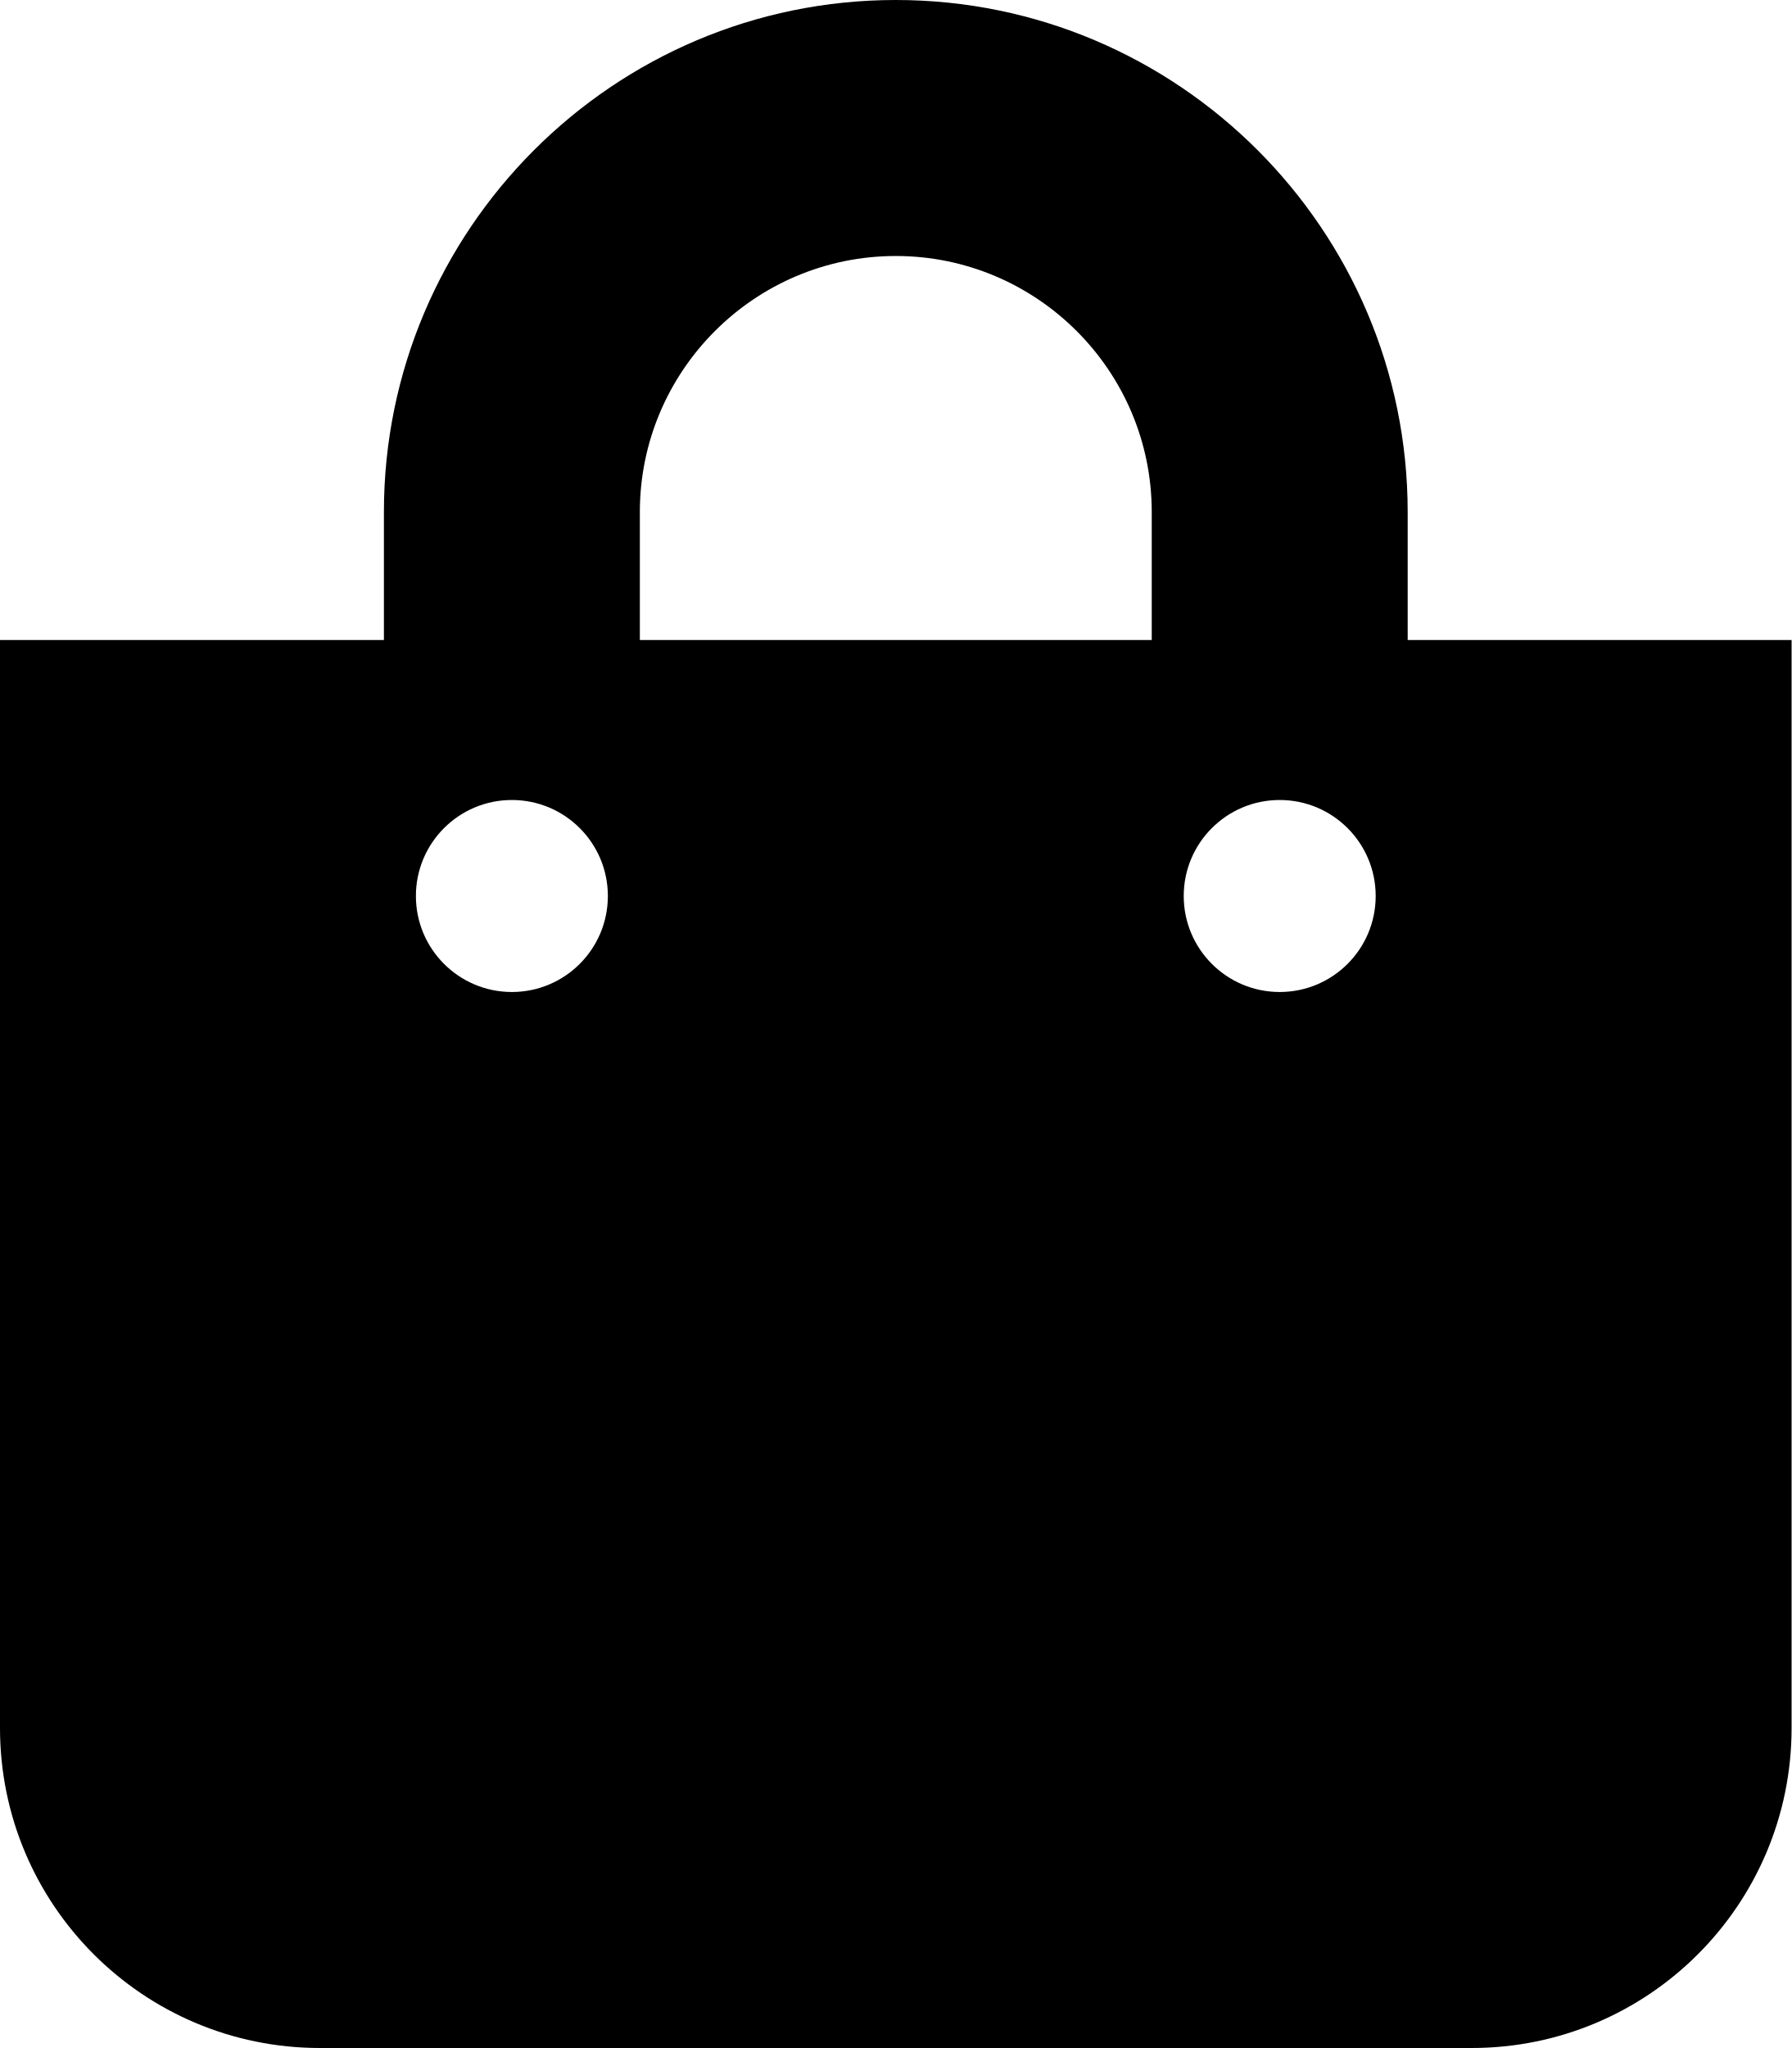
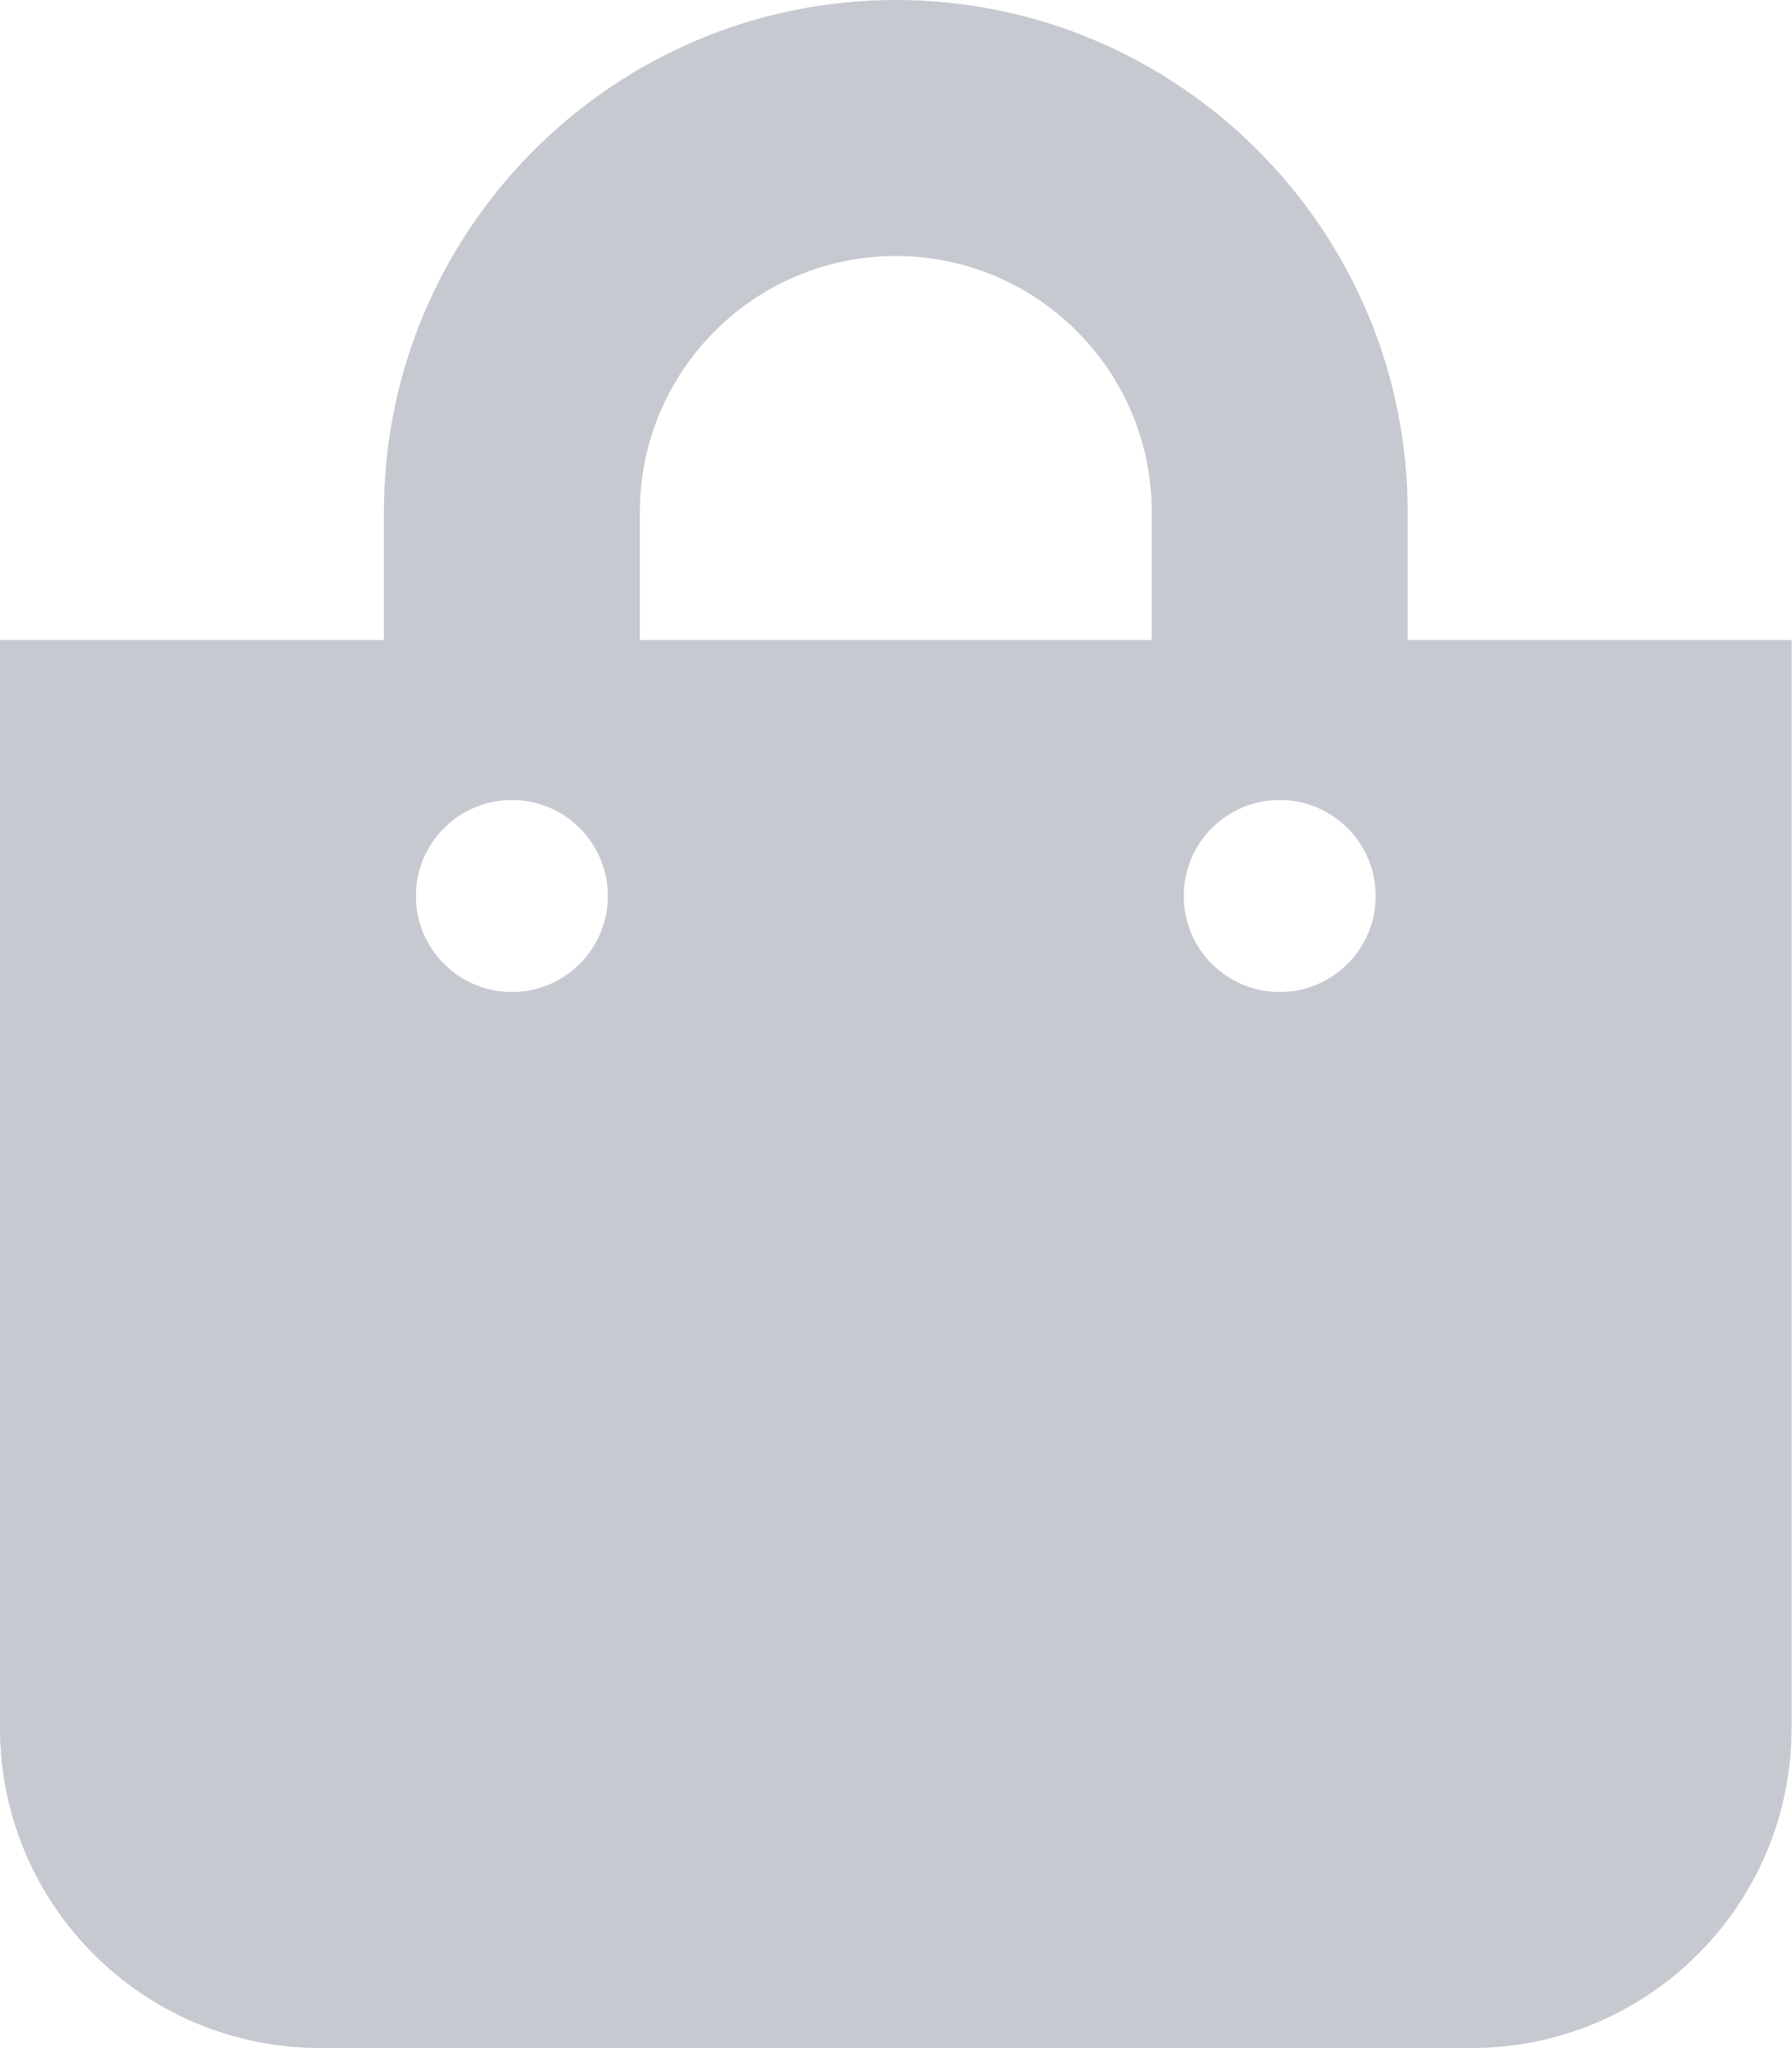
<svg xmlns="http://www.w3.org/2000/svg" aria-hidden="true" focusable="false" data-prefix="fas" data-icon="shopping-bag" class="svg-inline--fa fa-shopping-bag fa-w-14" role="img" viewBox="0 0 448 512">
-   <path fill="currentColor" d="M352 160v-32C352 57.42 294.579 0 224 0 153.42 0 96 57.42 96 128v32H0v272c0 44.183 35.817 80 80 80h288c44.183 0 80-35.817 80-80V160h-96zm-192-32c0-35.29 28.71-64 64-64s64 28.71 64 64v32H160v-32zm160 120c-13.255 0-24-10.745-24-24s10.745-24 24-24 24 10.745 24 24-10.745 24-24 24zm-192 0c-13.255 0-24-10.745-24-24s10.745-24 24-24 24 10.745 24 24-10.745 24-24 24z" />
+   <path fill="#c6c9cf" d="M352 160v-32C352 57.42 294.579 0 224 0 153.42 0 96 57.42 96 128v32H0v272c0 44.183 35.817 80 80 80h288c44.183 0 80-35.817 80-80V160h-96zm-192-32c0-35.29 28.71-64 64-64s64 28.71 64 64v32H160v-32zm160 120c-13.255 0-24-10.745-24-24s10.745-24 24-24 24 10.745 24 24-10.745 24-24 24zm-192 0c-13.255 0-24-10.745-24-24s10.745-24 24-24 24 10.745 24 24-10.745 24-24 24z" />
</svg>
